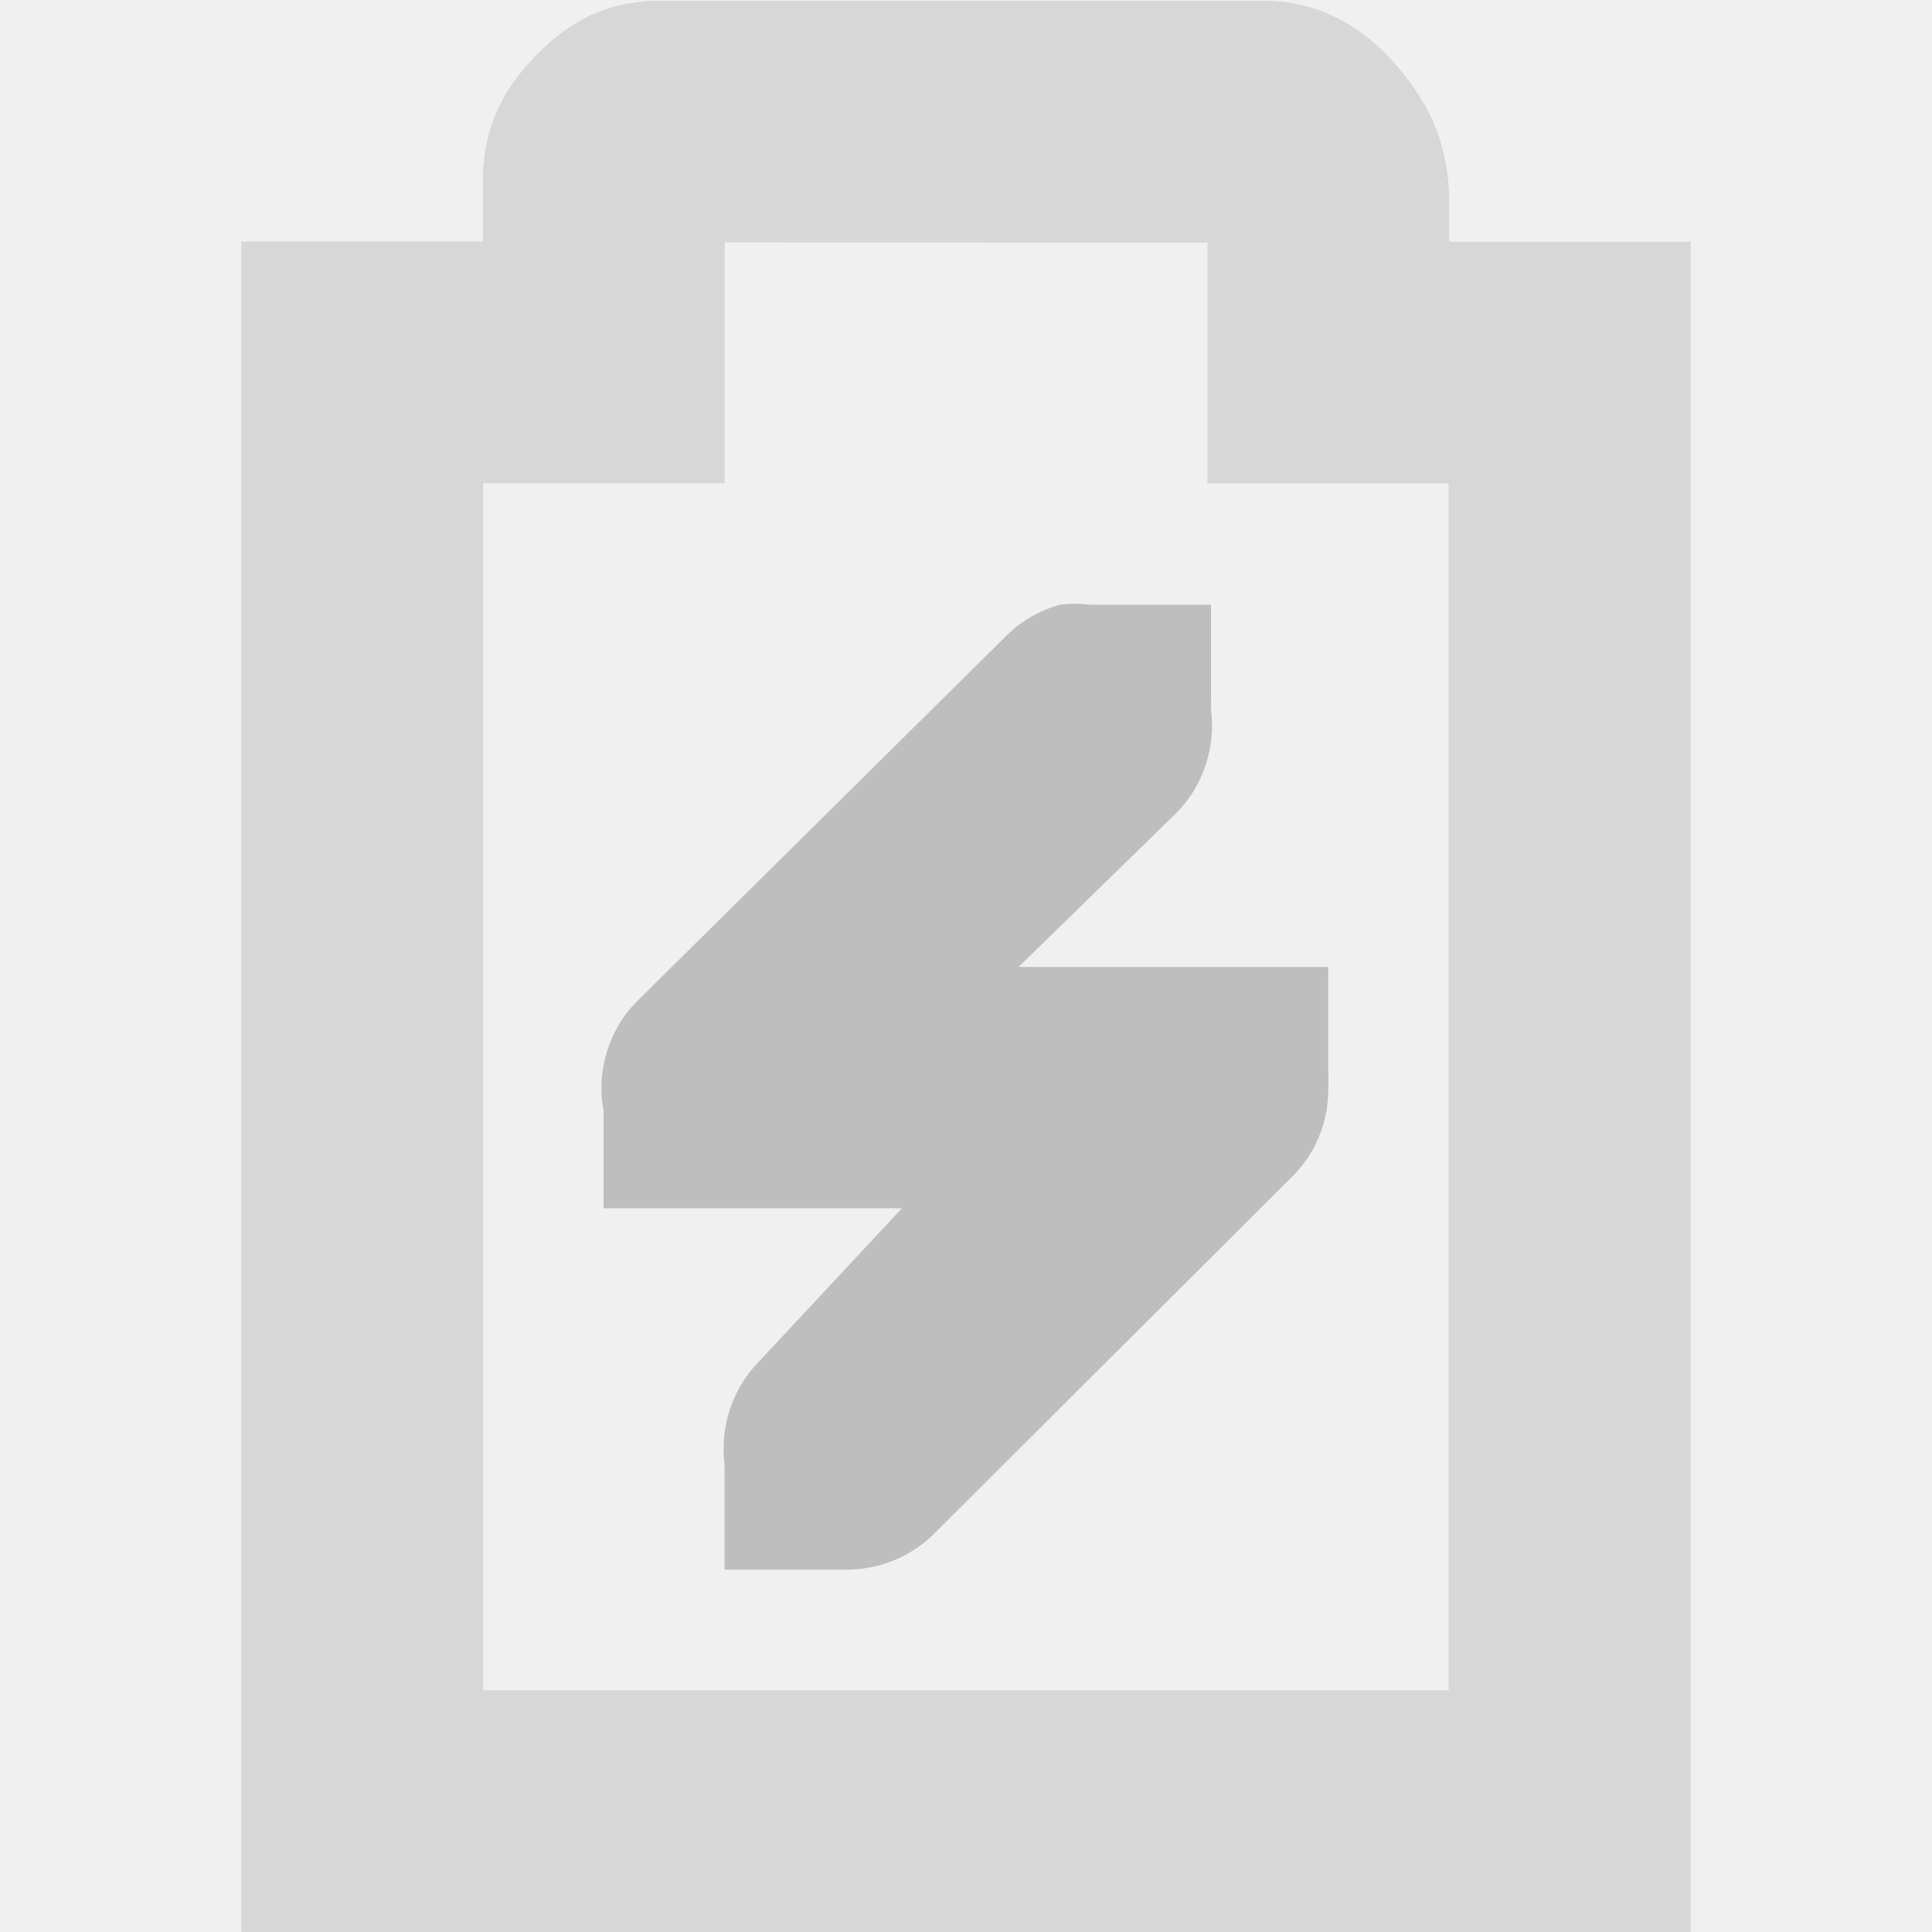
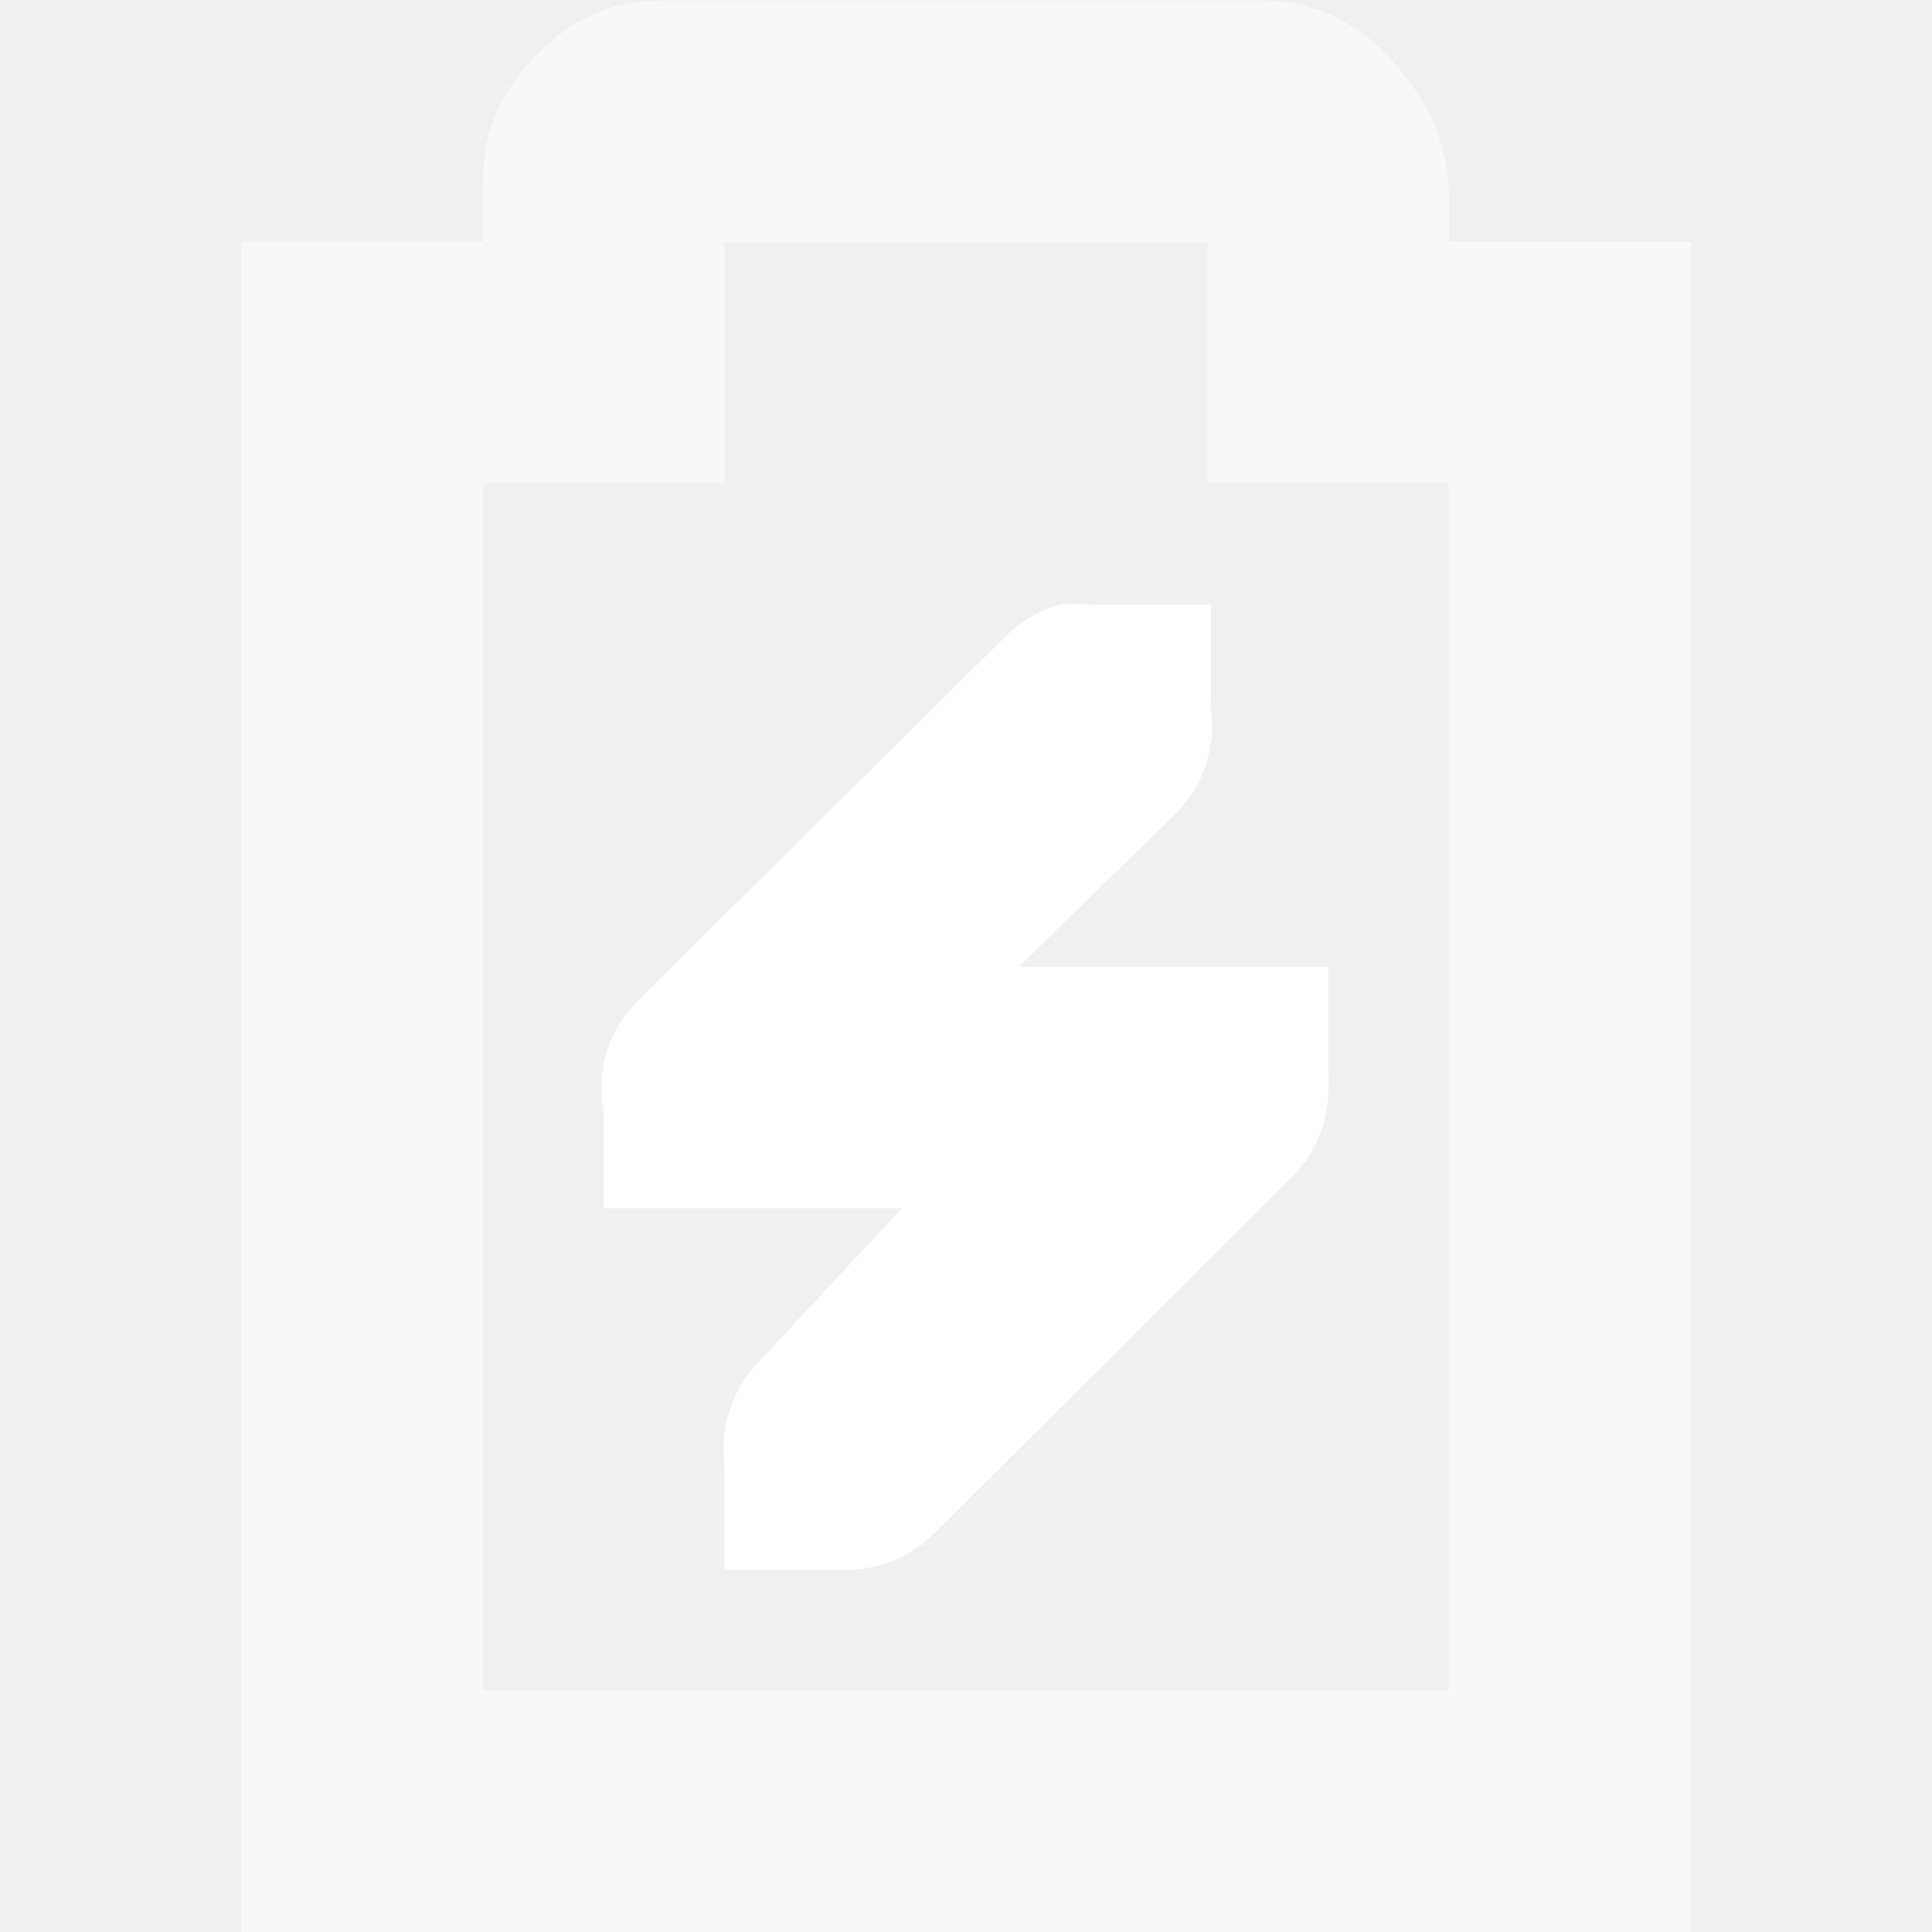
<svg xmlns="http://www.w3.org/2000/svg" height="16.001" id="svg7384" version="1.1" width="16">
  <defs id="defs7386" />
  <g id="layer9" style="display:inline" transform="translate(-181.0002,-217)">
-     <path d="m 189.78,222.008 c -0.178,0.049 -0.342,0.147 -0.469,0.281 l -3.031,3 c -0.235,0.231 -0.345,0.583 -0.281,0.906 l 0,0.812 0.812,0 0.188,0 1.471,0 -1.188,1.274 c -0.215,0.219 -0.321,0.54 -0.281,0.844 -0.001,0.031 -0.001,0.062 0,0.094 l 0,0.781 0.844,0 0.156,0 c 0.264,0.004 0.528,-0.099 0.719,-0.281 l 3,-2.992 c 0.184,-0.19 0.287,-0.455 0.281,-0.719 0.003,-0.042 0.003,-0.083 0,-0.125 l 0,-0.875 -0.844,0 -0.156,0 -1.564,0 1.312,-1.281 c 0.215,-0.219 0.321,-0.54 0.281,-0.844 10e-4,-0.031 10e-4,-0.062 0,-0.094 l 0,-0.781 -0.844,0 -0.094,0 c -0.021,-6.4e-4 -0.042,-6.4e-4 -0.062,0 -0.083,-0.01 -0.167,-0.01 -0.25,0 z" id="path10747" style="color:#bebebe;font-style:normal;font-variant:normal;font-weight:normal;font-stretch:normal;font-size:xx-small;line-height:normal;font-family:Bitstream Vera Sans;-inkscape-font-specification:Bitstream Vera Sans;text-indent:0;text-align:start;text-decoration:none;text-decoration-line:none;text-decoration-color:currentColor;letter-spacing:normal;word-spacing:normal;text-transform:none;direction:ltr;block-progression:tb;writing-mode:lr-tb;text-anchor:start;display:inline;overflow:visible;visibility:visible;fill:#bebebe;fill-opacity:1;fill-rule:nonzero;stroke:none;stroke-width:2;marker:none;enable-background:accumulate" />
-     <path d="m 186.469,217.006 c -0.492,0 -0.798,0.216 -1.033,0.457 -0.235,0.241 -0.436,0.557 -0.436,1.029 l 0,0.508 -2,0 0,14 12.002,0.002 0,-1.002 0,-12.998 -2,0 0,-0.398 -0.002,-0.027 c -0.024,-0.43 -0.18,-0.734 -0.416,-1.014 -0.236,-0.28 -0.62,-0.587 -1.201,-0.555 l 0.057,-0.002 -4.971,0 z m 0.533,2.002 3.998,0.002 0,1.994 1.998,0 0,9.994 -7.996,0 0,-9.996 2,0 0,-1.994 z" id="path3434-5" style="color:#bebebe;font-style:normal;font-variant:normal;font-weight:normal;font-stretch:normal;font-size:medium;line-height:normal;text-indent:0;text-align:start;text-decoration:none;text-decoration-line:none;text-decoration-color:currentColor;letter-spacing:normal;word-spacing:normal;text-transform:none;direction:ltr;block-progression:tb;writing-mode:lr-tb;baseline-shift:baseline;text-anchor:start;clip-rule:nonzero;display:inline;overflow:visible;visibility:visible;opacity:0.5;isolation:auto;color-interpolation:sRGB;color-interpolation-filters:linearRGB;fill:#bebebe;fill-opacity:1;fill-rule:nonzero;stroke:none;stroke-width:2.003;stroke-linecap:round;stroke-linejoin:miter;stroke-miterlimit:4;stroke-dasharray:none;stroke-dashoffset:0;stroke-opacity:1;marker:none;color-rendering:auto;image-rendering:auto;shape-rendering:auto;text-rendering:auto;enable-background:accumulate" />
+     <path d="m 189.78,222.008 c -0.178,0.049 -0.342,0.147 -0.469,0.281 l -3.031,3 c -0.235,0.231 -0.345,0.583 -0.281,0.906 l 0,0.812 0.812,0 0.188,0 1.471,0 -1.188,1.274 c -0.215,0.219 -0.321,0.54 -0.281,0.844 -0.001,0.031 -0.001,0.062 0,0.094 l 0,0.781 0.844,0 0.156,0 c 0.264,0.004 0.528,-0.099 0.719,-0.281 l 3,-2.992 c 0.184,-0.19 0.287,-0.455 0.281,-0.719 0.003,-0.042 0.003,-0.083 0,-0.125 l 0,-0.875 -0.844,0 -0.156,0 -1.564,0 1.312,-1.281 c 0.215,-0.219 0.321,-0.54 0.281,-0.844 10e-4,-0.031 10e-4,-0.062 0,-0.094 l 0,-0.781 -0.844,0 -0.094,0 c -0.021,-6.4e-4 -0.042,-6.4e-4 -0.062,0 -0.083,-0.01 -0.167,-0.01 -0.25,0 z" id="path10747" style="color:#ffffff;font-style:normal;font-variant:normal;font-weight:normal;font-stretch:normal;font-size:xx-small;line-height:normal;font-family:Bitstream Vera Sans;-inkscape-font-specification:Bitstream Vera Sans;text-indent:0;text-align:start;text-decoration:none;text-decoration-line:none;text-decoration-color:currentColor;letter-spacing:normal;word-spacing:normal;text-transform:none;direction:ltr;block-progression:tb;writing-mode:lr-tb;text-anchor:start;display:inline;overflow:visible;visibility:visible;fill:#ffffff;fill-opacity:1;fill-rule:nonzero;stroke:none;stroke-width:2;marker:none;enable-background:accumulate" />
+     <path d="m 186.469,217.006 c -0.492,0 -0.798,0.216 -1.033,0.457 -0.235,0.241 -0.436,0.557 -0.436,1.029 l 0,0.508 -2,0 0,14 12.002,0.002 0,-1.002 0,-12.998 -2,0 0,-0.398 -0.002,-0.027 c -0.024,-0.43 -0.18,-0.734 -0.416,-1.014 -0.236,-0.28 -0.62,-0.587 -1.201,-0.555 l 0.057,-0.002 -4.971,0 z m 0.533,2.002 3.998,0.002 0,1.994 1.998,0 0,9.994 -7.996,0 0,-9.996 2,0 0,-1.994 z" id="path3434-5" style="color:#ffffff;font-style:normal;font-variant:normal;font-weight:normal;font-stretch:normal;font-size:medium;line-height:normal;text-indent:0;text-align:start;text-decoration:none;text-decoration-line:none;text-decoration-color:currentColor;letter-spacing:normal;word-spacing:normal;text-transform:none;direction:ltr;block-progression:tb;writing-mode:lr-tb;baseline-shift:baseline;text-anchor:start;clip-rule:nonzero;display:inline;overflow:visible;visibility:visible;opacity:0.5;isolation:auto;color-interpolation:sRGB;color-interpolation-filters:linearRGB;fill:#ffffff;fill-opacity:1;fill-rule:nonzero;stroke:none;stroke-width:2.003;stroke-linecap:round;stroke-linejoin:miter;stroke-miterlimit:4;stroke-dasharray:none;stroke-dashoffset:0;stroke-opacity:1;marker:none;color-rendering:auto;image-rendering:auto;shape-rendering:auto;text-rendering:auto;enable-background:accumulate" />
  </g>
  <g id="layer10" style="display:inline" transform="translate(-181.0002,-217)" />
  <g id="layer11" transform="translate(-181.0002,-217)" />
  <g id="layer13" style="display:inline" transform="translate(-181.0002,-217)" />
  <g id="layer14" transform="translate(-181.0002,-217)" />
  <g id="layer15" style="display:inline" transform="translate(-181.0002,-217)" />
  <g id="g71291" style="display:inline" transform="translate(-181.0002,-217)" />
  <g id="g4953" style="display:inline" transform="translate(-181.0002,-217)" />
  <g id="layer12" style="display:inline" transform="translate(-181.0002,-217)" />
</svg>
